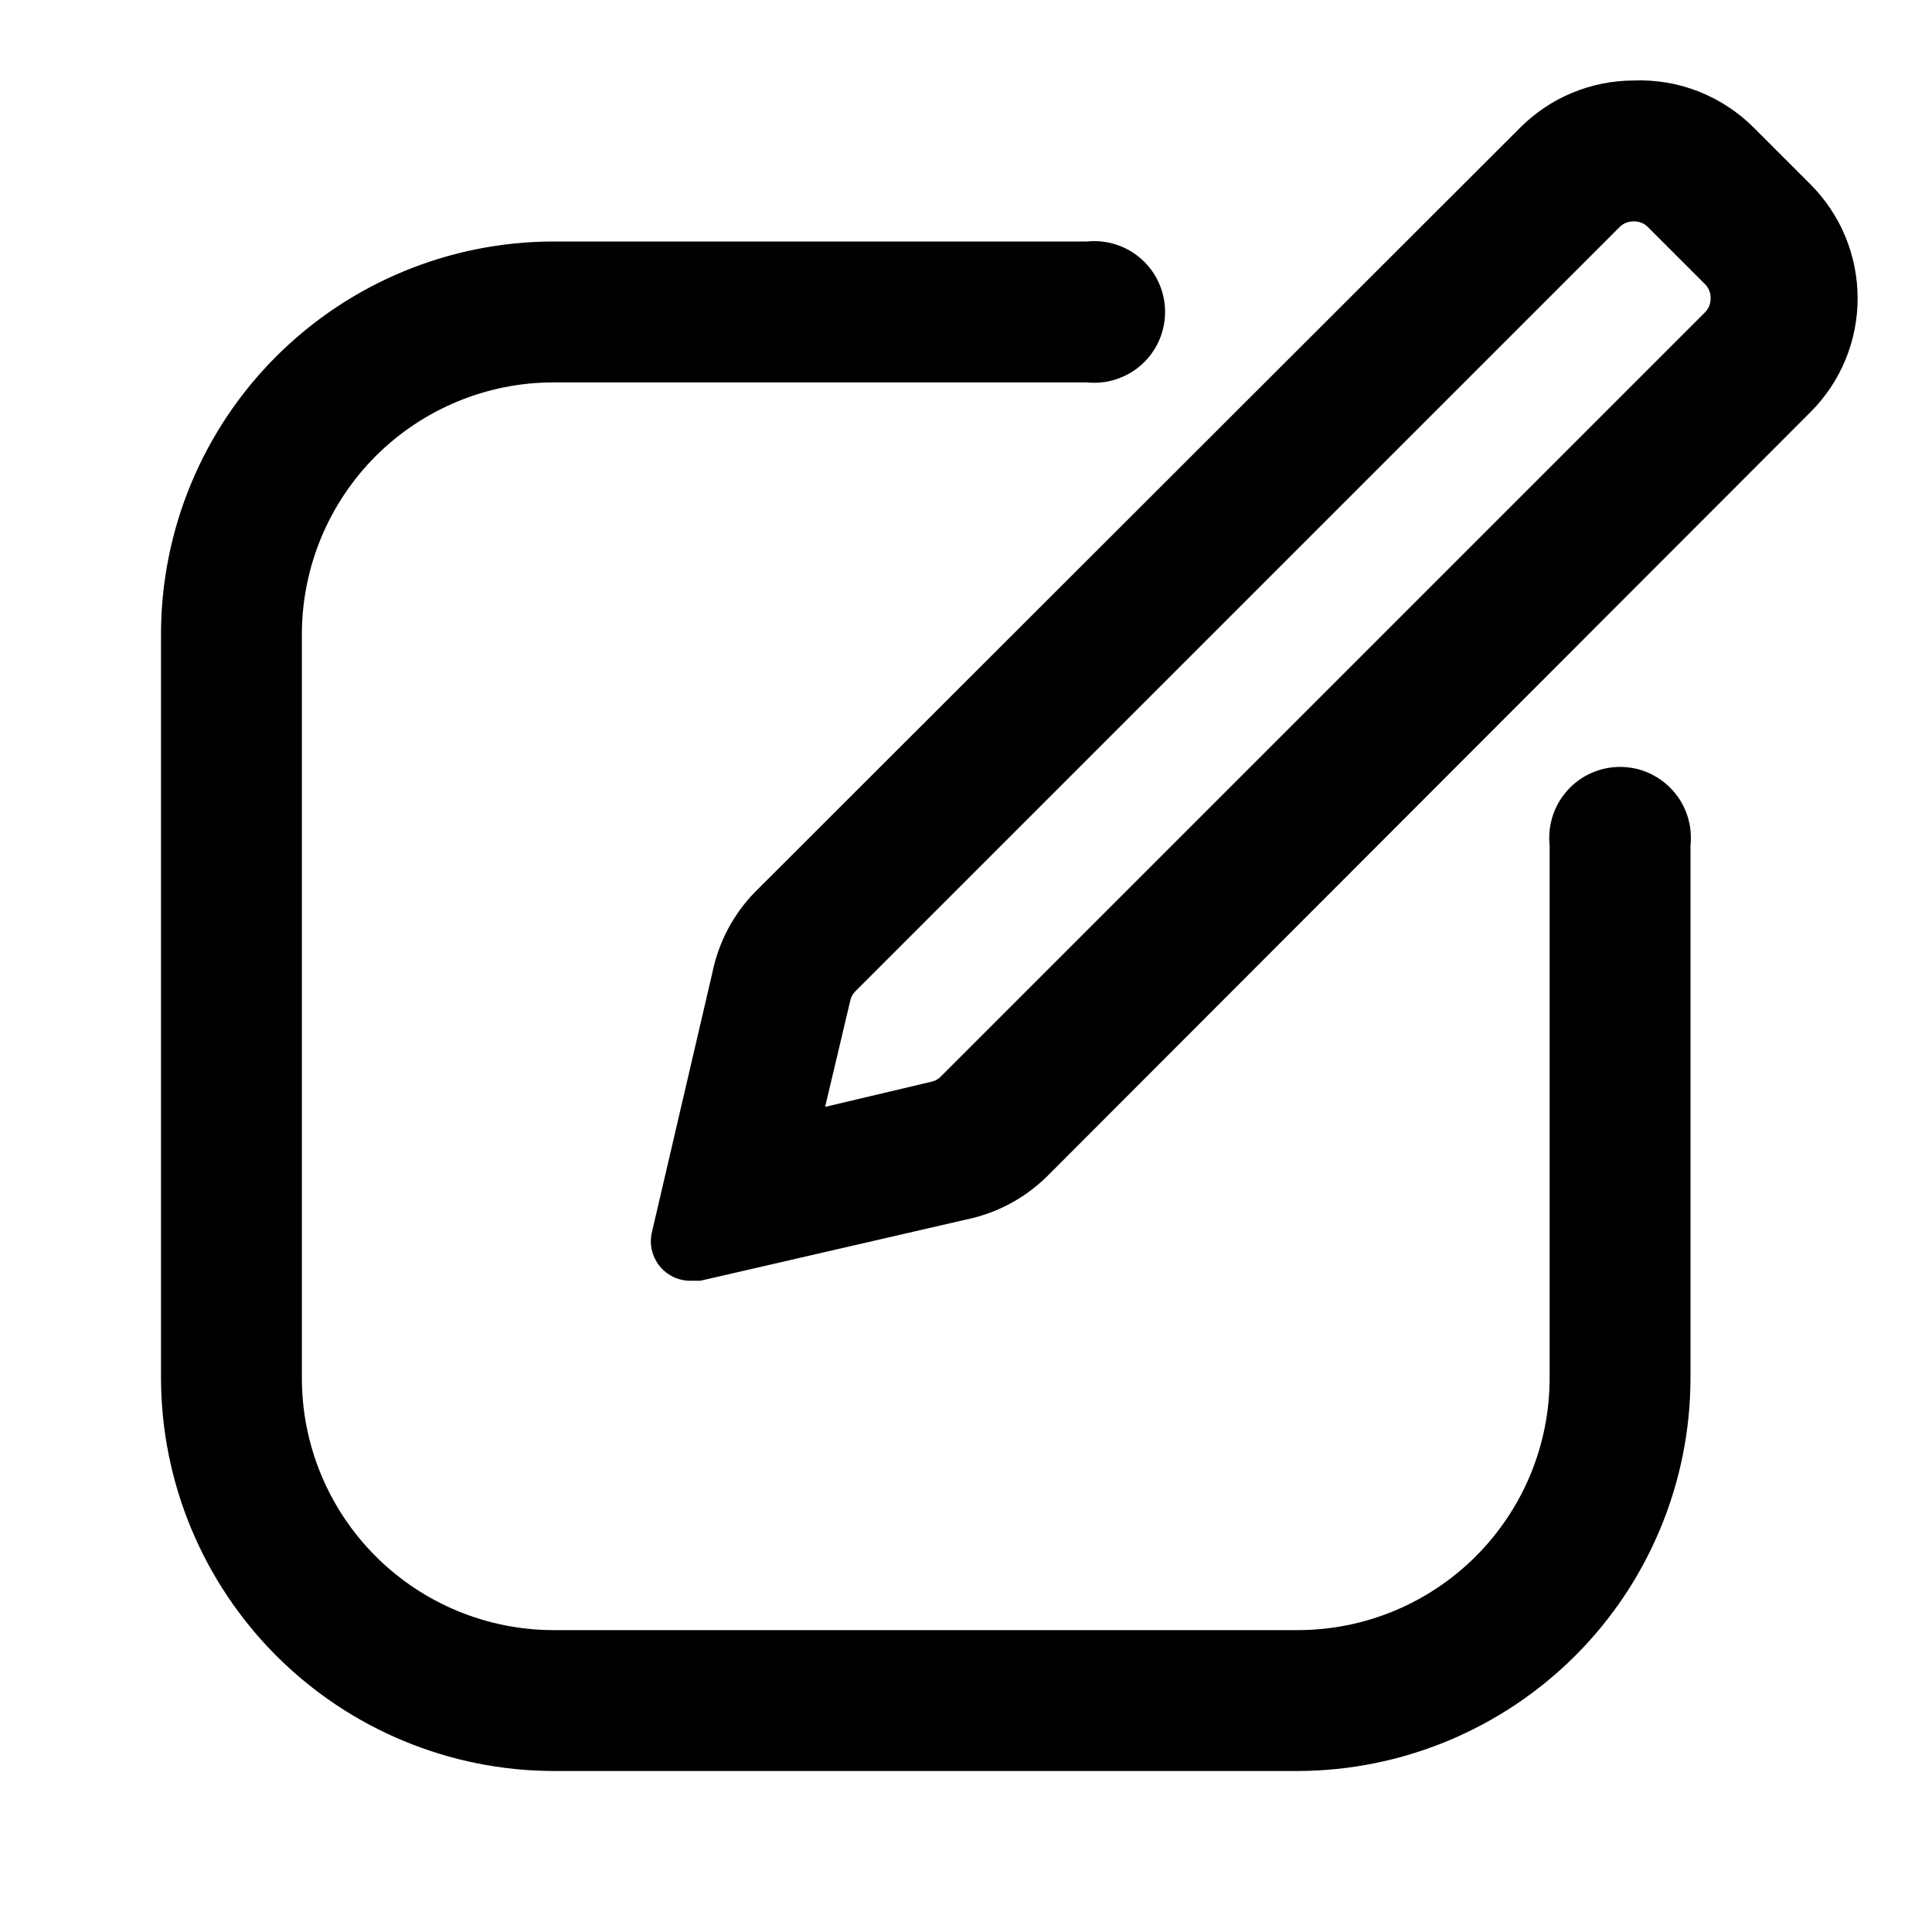
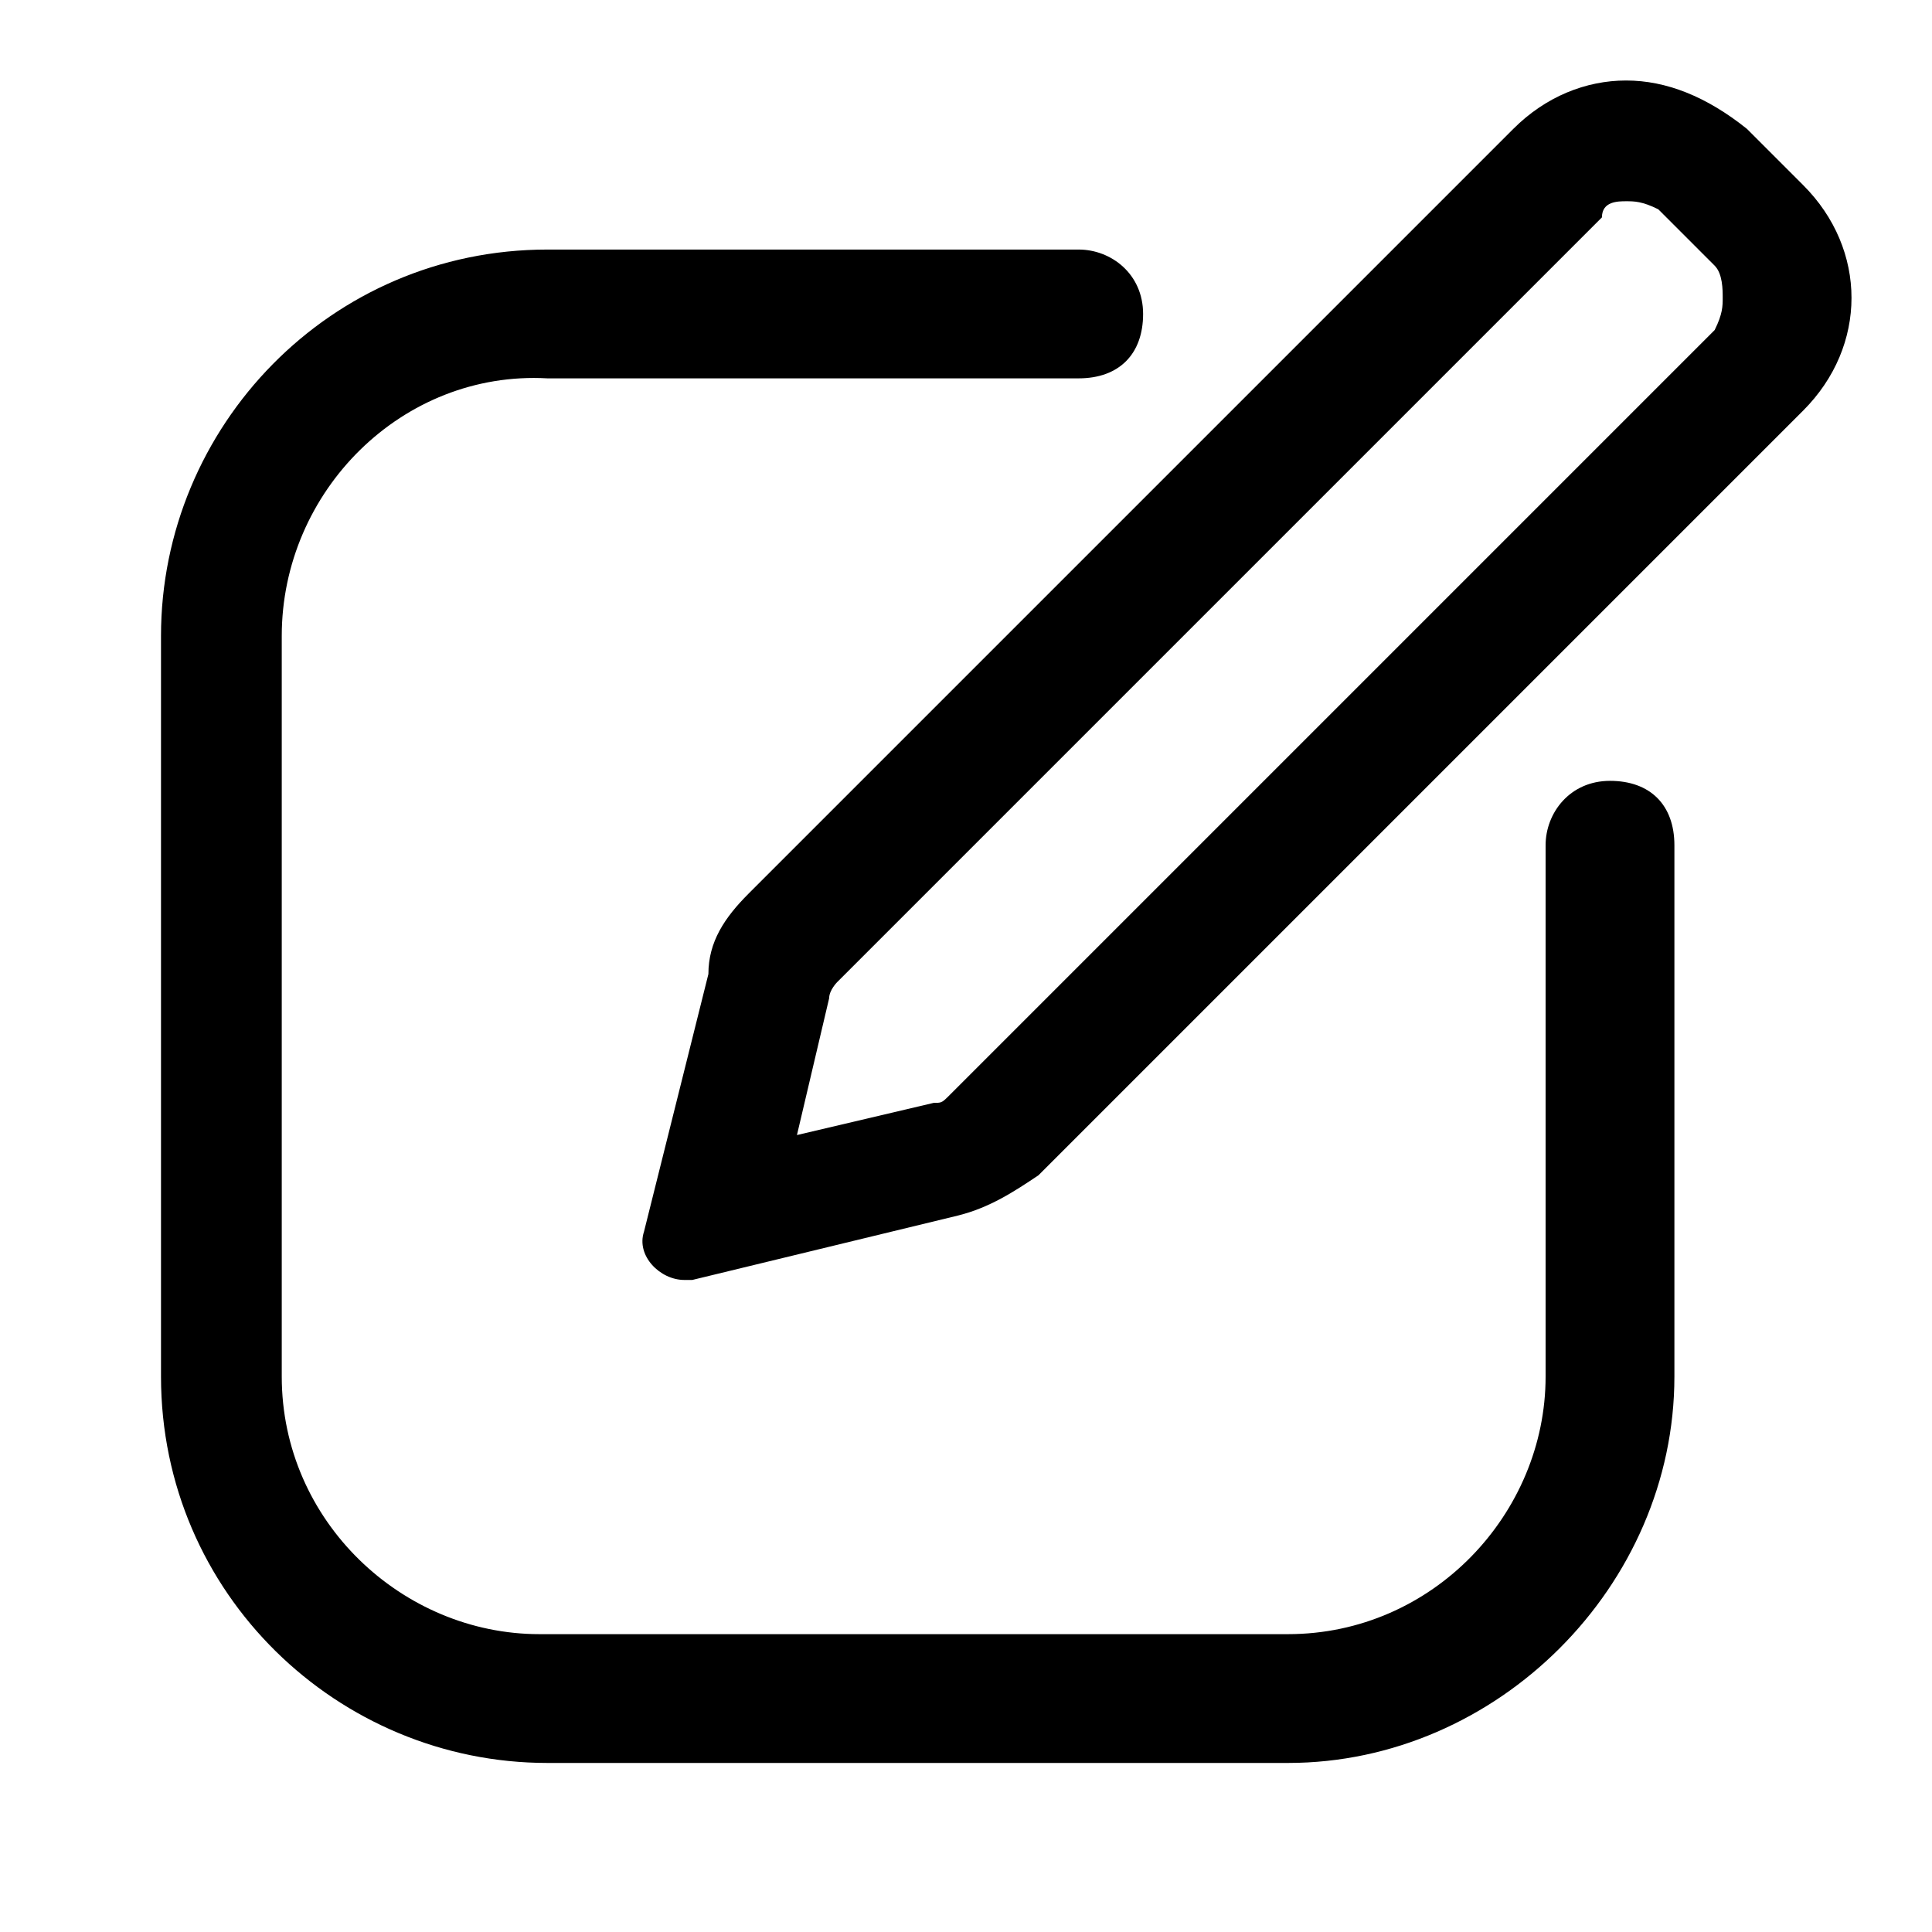
<svg xmlns="http://www.w3.org/2000/svg" fill="none" height="24" viewBox="0 0 24 24" width="24">
-   <path d="m20.29 2.75c.033-.001.066.004.097.016.031.012.059.03.083.054l.71.71c.024.024.042.052.054.083.012.031.018.064.016.097 0.0.032-.006.063-.018.092s-.03.056-.052.078l-9.5 9.5c-.033.032-.075.052-.12.06l-1.31.31.31-1.31c.008-.045.029-.087.06-.12l9.5-9.5c.022-.022.049-.04.078-.052.029-.012.06-.018.092-.018zm0-1.75c-.53.002-1.037.214-1.41.59l-9.5 9.49c-.269.275-.453.623-.53 1l-.75 3.22c-.018.073-.02.149-.004.222s.048.142.094.201c.046.059.106.106.173.139.068.032.142.049.217.048h.12l3.3-.76c.377-.077.725-.261 1-.53l9.49-9.5c.186-.186.334-.406.434-.649.101-.243.152-.503.152-.766s-.052-.523-.152-.766c-.101-.243-.248-.463-.434-.649l-.7-.7c-.195-.197-.43-.351-.688-.453-.258-.102-.535-.148-.812-.137zm-6.79 2h-6.62c-1.293 0-2.532.513-3.447 1.426-.915.913-1.43 2.152-1.433 3.444v9.25c.003 1.294.518 2.533 1.432 3.448.915.915 2.154 1.43 3.448 1.432h9.24c1.293-.003 2.533-.518 3.448-1.432s1.43-2.154 1.432-3.448v-6.62c.013-.123 0-.247-.038-.364s-.1-.226-.183-.317c-.083-.092-.183-.165-.296-.216s-.235-.076-.358-.076-.245.026-.358.076-.214.124-.296.216c-.083.092-.145.2-.183.317s-.051.242-.038.364v6.62c0 .83-.33 1.626-.917 2.213-.587.587-1.383.917-2.213.917h-9.24c-.83 0-1.626-.33-2.213-.917-.587-.587-.917-1.383-.917-2.213v-9.25c.003-.828.334-1.622.92-2.207.587-.585 1.381-.913 2.21-.913h6.62c.123.013.247 0.0.364-.038.117-.038.226-.1.318-.183.092-.083.165-.183.215-.296s.076-.235.076-.358c0-.123-.026-.246-.076-.358-.05-.113-.124-.214-.215-.296-.092-.083-.2-.145-.318-.183s-.242-.051-.364-.038z" fill="#000" />
+   <path clip-rule="evenodd" d="m20.6 2.6c-.2-.1-.3-.1-.4-.1s-.3 0-.3.2l-9.5 9.5s-.1.1-.1.2l-.4 1.7 1.7-.4c.043 0 .067 0 .089-.008.029-.01.054-.035.111-.092l9.5-9.5c.1-.2.1-.3.1-.4s0-.3-.1-.4zm-1.8-1c.4-.4.9-.6 1.4-.6s1 .2 1.5.6l.7.7c.8.8.8 2 0 2.8l-9.5 9.5c-.3.2-.6.4-1 .5l-3.3.8h-.1c-.3 0-.6-.3-.5-.6l.8-3.2c0-.4.2-.7.5-1zm-12 20.3h9.2c2.6 0 4.8-2.2 4.8-4.8v-6.6c0-.5-.3-.8-.8-.8s-.8.4-.8.8v6.6c0 1.7-1.4 3.2-3.2 3.2h-9.3c-1.7 0-3.2-1.4-3.2-3.2v-9.2c0-1.8 1.5-3.3 3.3-3.2h6.6c.5 0 .8-.3.8-.8s-.4-.8-.8-.8h-6.6c-2.7 0-4.8 2.2-4.8 4.8v9.2c0 2.7 2.2 4.8 4.8 4.8z" fill="#000" fill-rule="evenodd" />
</svg>
